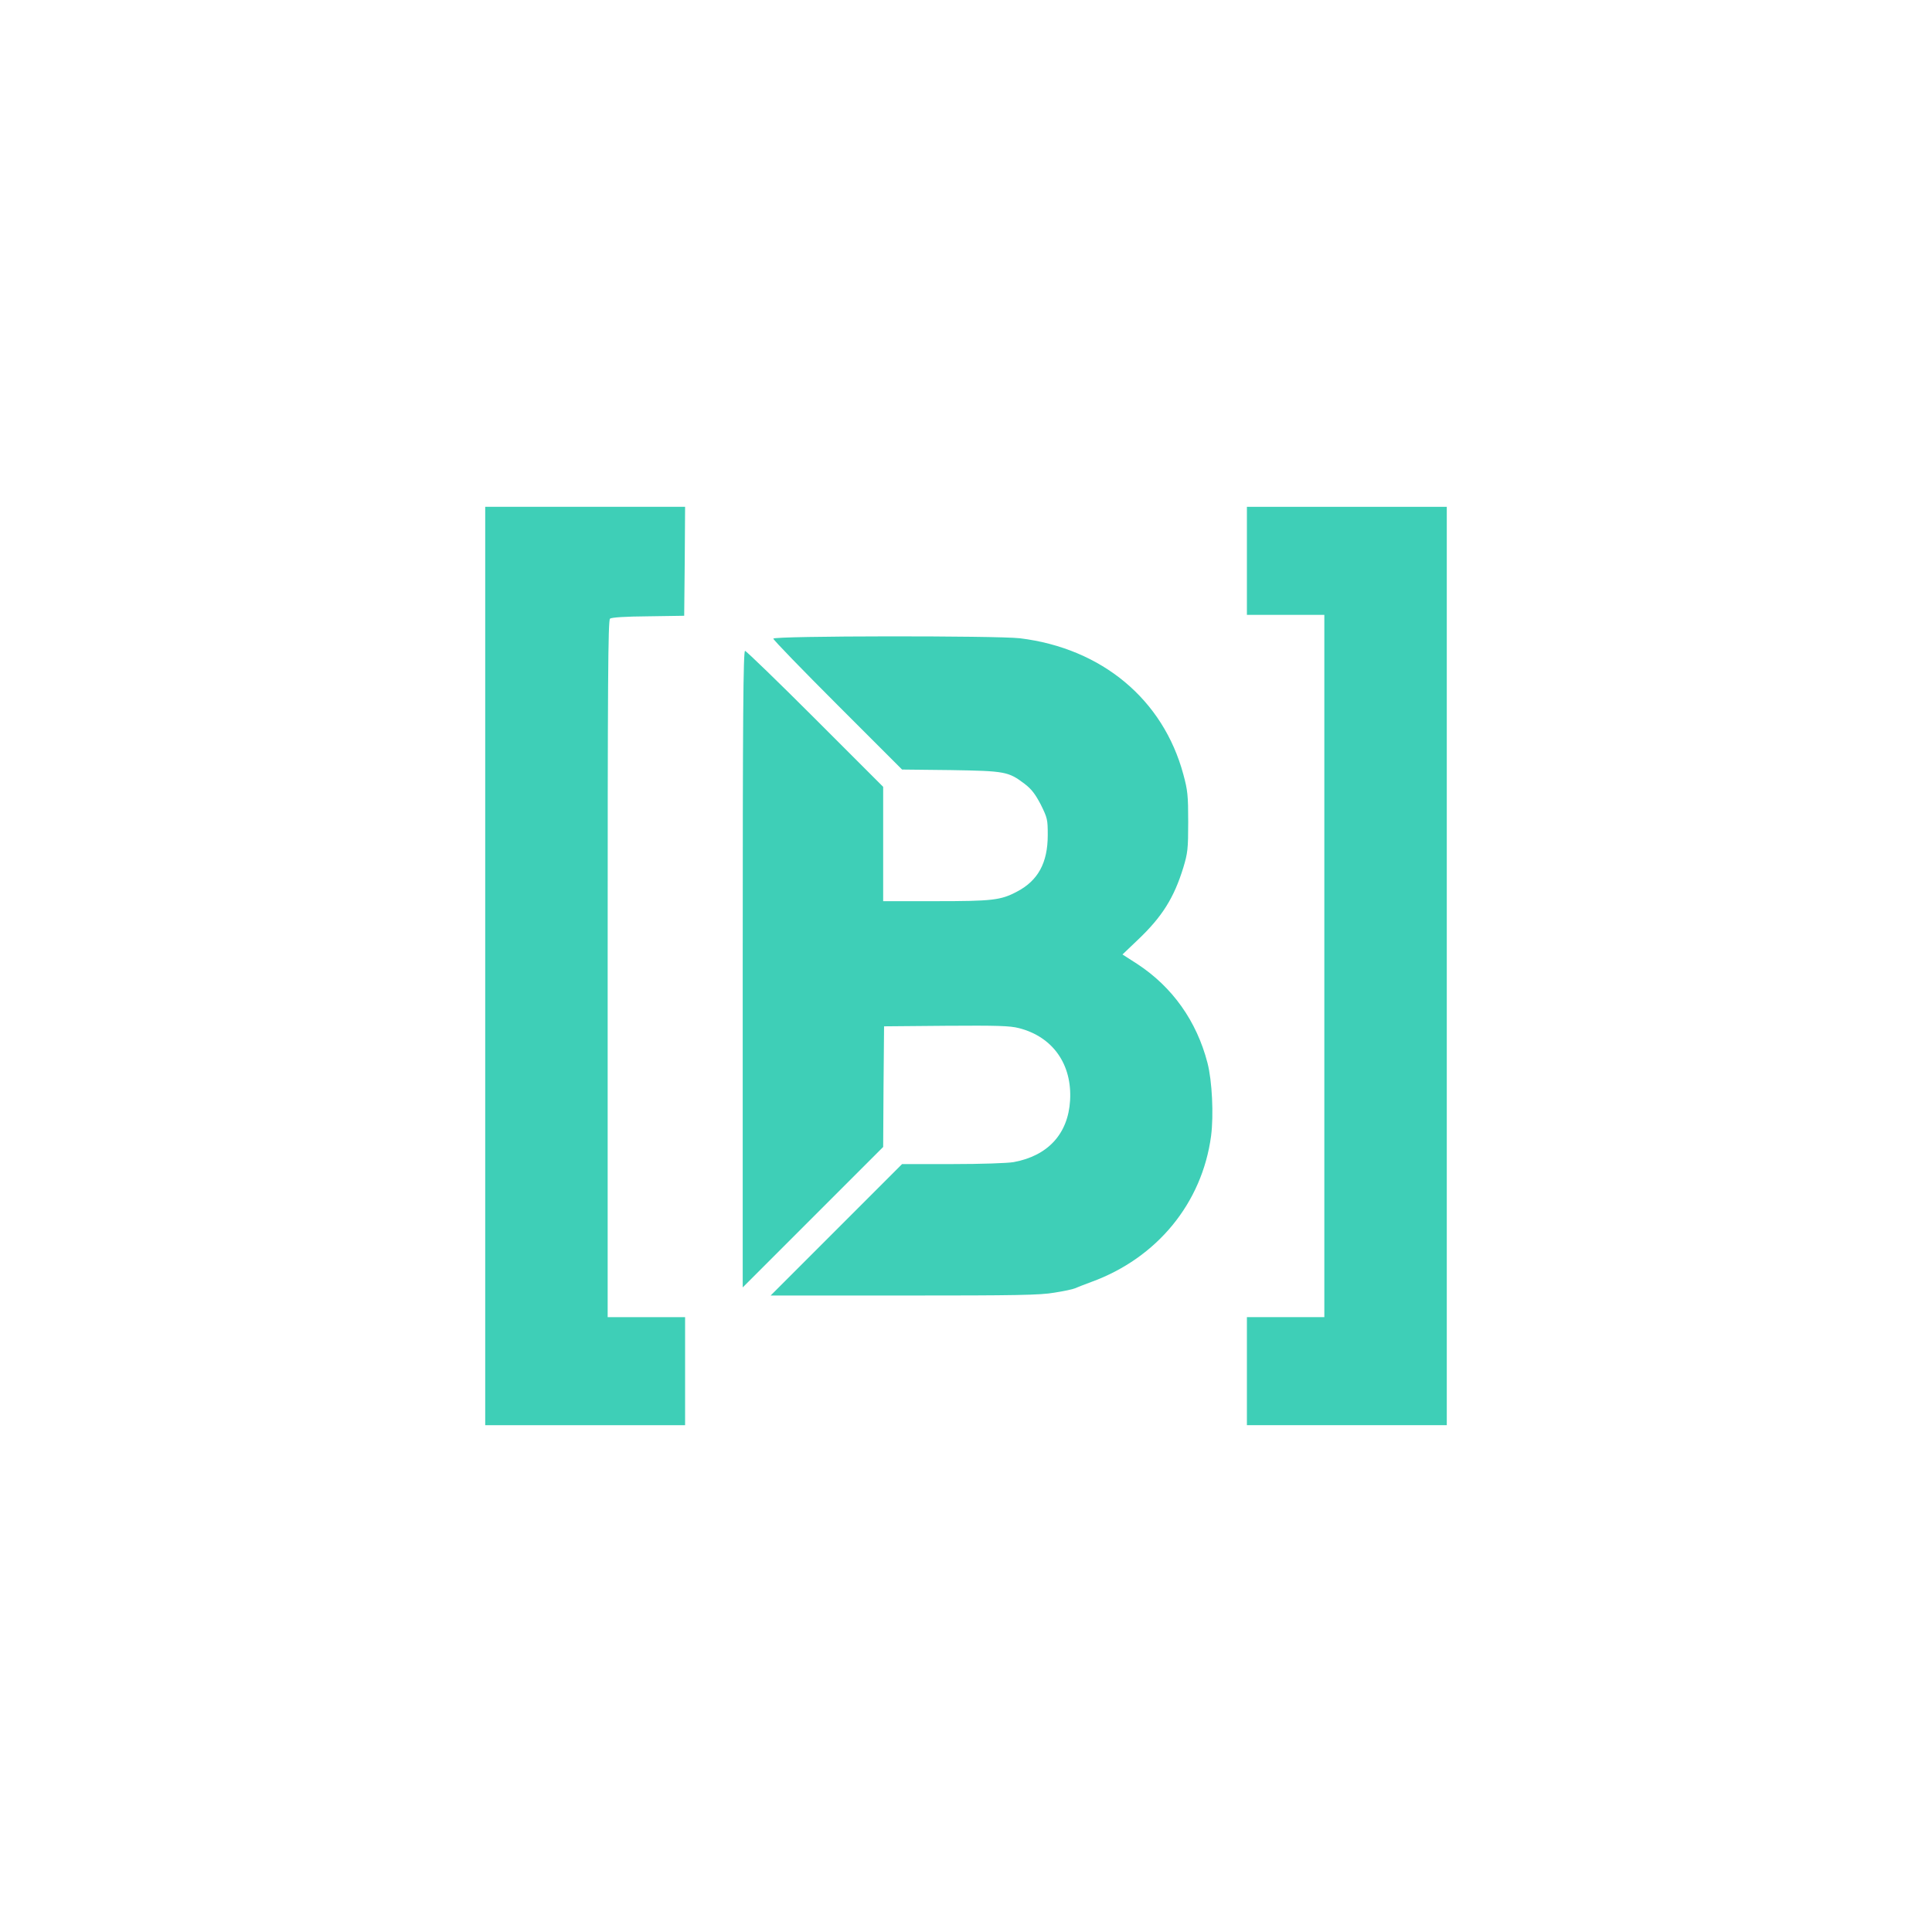
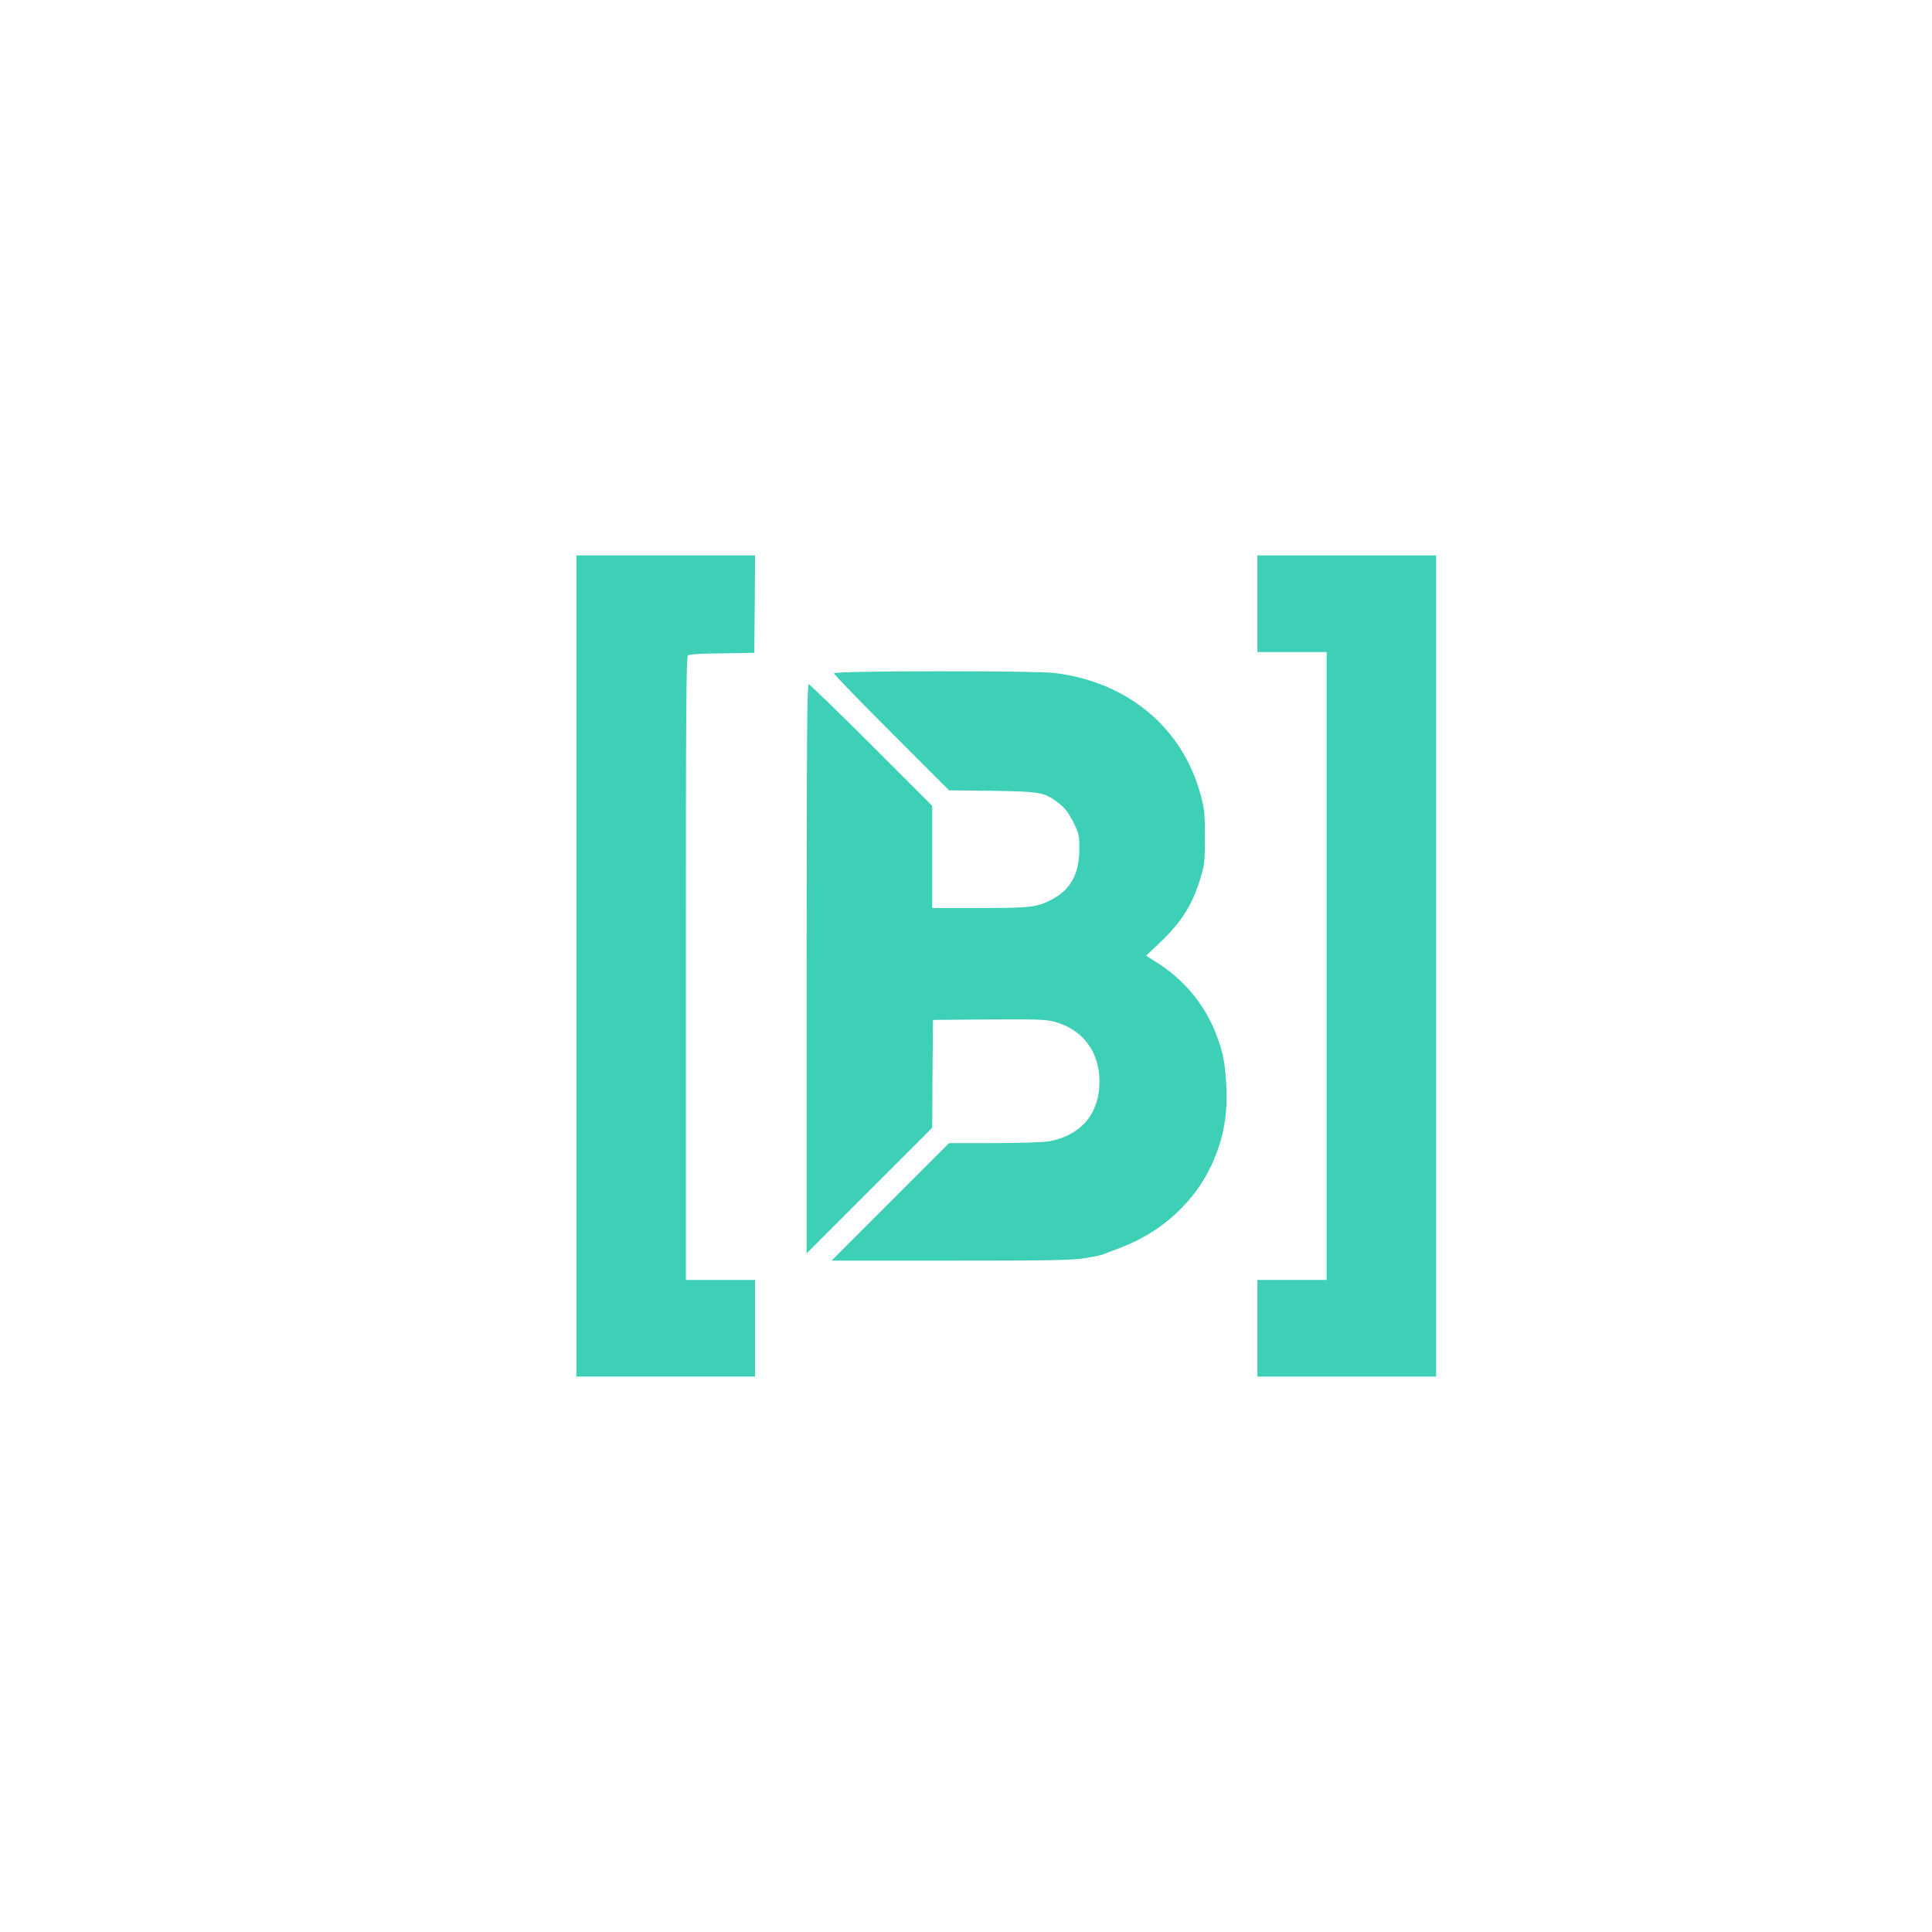
- <svg xmlns="http://www.w3.org/2000/svg" version="1.1" width="1024px" height="1024px" viewBox="0 0 1024 1024">
-   <g fill="#3ecfb7" transform="translate(512, 512) scale(0.9544) translate(-512.0, -512.0)">
+ <svg xmlns="http://www.w3.org/2000/svg" version="1.1" width="1024px" height="1024px" viewBox="-113.0 -88.0 1200.0 1200.0">
+   <g fill="#3ecfb7">
    <path d="M 245 512 l 0 -255 55.5 0 55.5 0 -0.2 30.2 -0.3 30.3 -19.9 0.3 c -12.7 0.1 -20.4 0.6 -21.3 1.3 -1.1 1 -1.3 35.1 -1.3 194.5 l 0 193.4 21.5 0 21.5 0 0 30 0 30 -55.5 0 -55.5 0 0 -255 z " />
    <path d="M 668 737 l 0 -30 21.5 0 21.5 0 0 -195 0 -195 -21.5 0 -21.5 0 0 -30 0 -30 55.5 0 55.5 0 0 255 0 255 -55.5 0 -55.5 0 0 -30 z " />
    <path d="M 440 658.5 l 36.5 -36.5 28.1 0 c 15.8 0 30.6 -0.5 33.9 -1.1 19 -3.5 30.2 -15.7 31.3 -34.2 1.2 -20.1 -9.6 -35.4 -28.4 -40.2 -5 -1.3 -12 -1.5 -40.5 -1.3 l -34.4 0.3 -0.3 33.5 -0.2 33.5 -39 39 -39 39 0 -176.8 c 0 -141.1 0.3 -176.7 1.3 -176.7 0.6 0 18.2 17 39 37.8 l 37.7 37.7 0 31.8 0 31.7 29 0 c 31.6 0 36.3 -0.5 45.3 -5.3 11.7 -6.1 17.1 -16 17.1 -31.4 0 -8.7 -0.2 -9.5 -3.9 -17 -3.1 -5.9 -5.2 -8.6 -9 -11.5 -9 -6.8 -10.8 -7.1 -41 -7.6 l -27 -0.3 -35.7 -35.7 c -19.7 -19.7 -35.8 -36.3 -35.8 -37 0 -1.6 124.1 -1.7 137 -0.2 45.5 5.6 79.5 34 90.7 75.6 2.4 8.8 2.7 11.7 2.7 26.4 0 15.1 -0.3 17.3 -2.7 25.3 -5.2 16.9 -11.8 27.4 -25.3 40.2 l -8.5 8.1 8.1 5.2 c 19.6 12.8 33.1 31.8 39.1 55 2.6 10 3.5 29 2 40.6 -5 37.3 -30 67.8 -66.6 81.1 -3.8 1.4 -7.9 3 -9 3.5 -1.1 0.5 -6.2 1.6 -11.4 2.4 -7.9 1.4 -21.3 1.6 -83.5 1.6 l -74.1 0 36.5 -36.5 z " />
  </g>
</svg>
